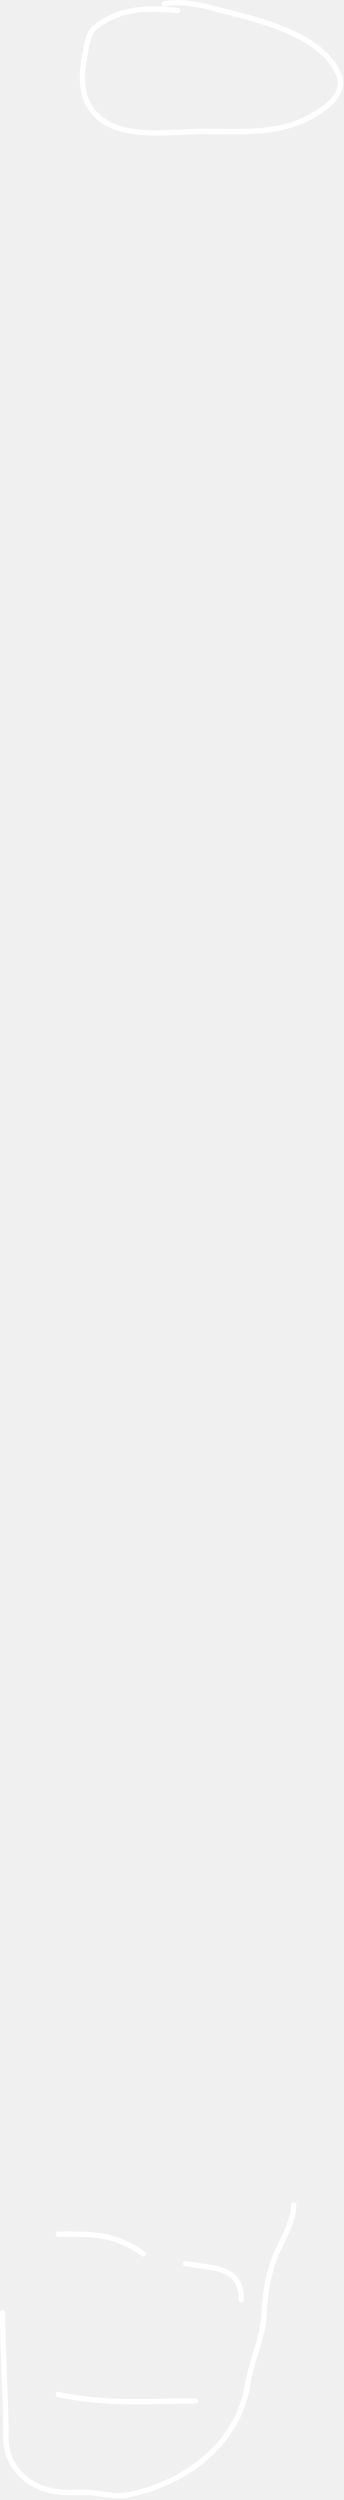
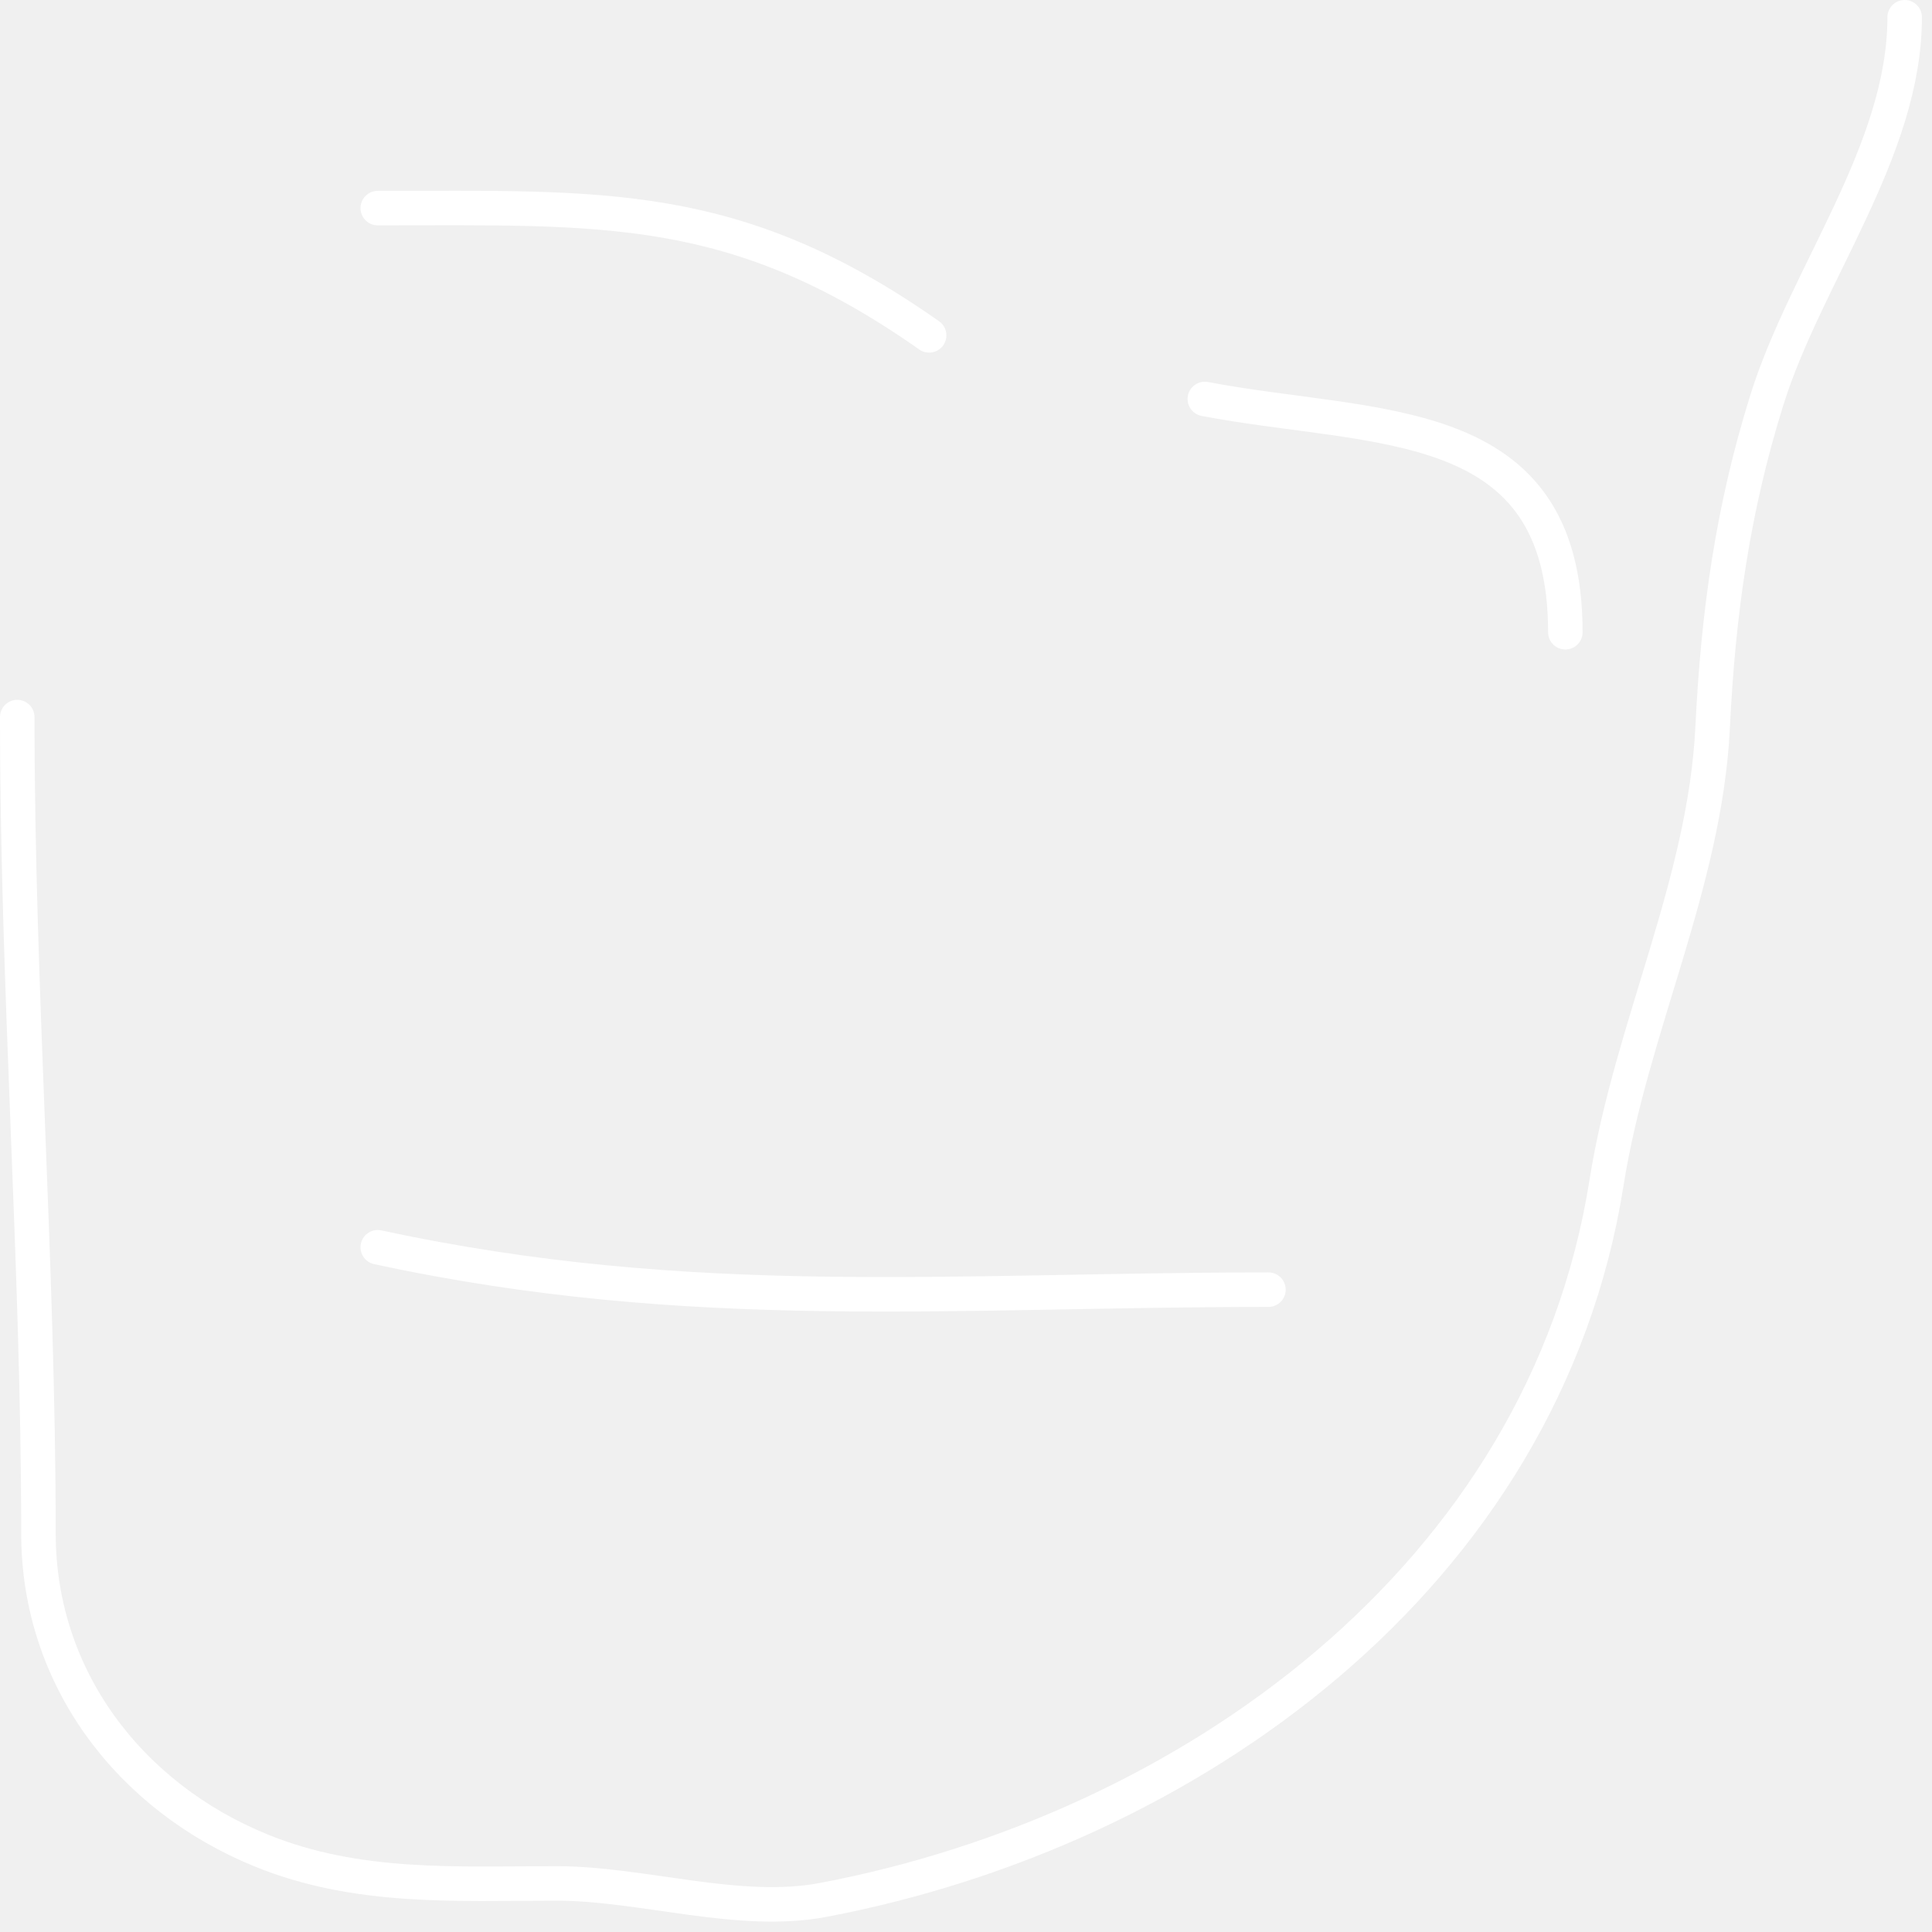
- <svg xmlns="http://www.w3.org/2000/svg" width="129" height="940" viewBox="0 0 129 940" fill="none">
-   <path d="M66.802 3.96C55.396 2.851 45.263 2.835 35.88 10.2C33.772 11.855 33.197 14.234 32.659 16.806C31.075 24.391 29.331 33.977 34.132 40.847C42.92 53.425 63.57 49.38 76.649 49.38C90.541 49.38 104.914 50.764 117.418 43.554C123.017 40.325 130.513 34.988 127.174 27.588C121.11 14.153 101.165 8.454 88.107 5.199C79.692 3.102 70.55 -0.255 61.833 1.483" stroke="white" stroke-width="2" stroke-linecap="round" />
-   <path d="M1 869.569C1 885.302 2.229 901.41 2.229 916.901C2.229 925.248 7.498 932.16 15.138 935.273C20.701 937.539 26.403 937.185 32.281 937.185C37.242 937.185 42.82 939.068 47.716 938.141C68.812 934.15 89.515 919.476 93.135 896.548C94.544 887.622 98.841 879.218 99.282 870.184C99.606 863.541 100.439 857.548 102.424 851.197C104.702 843.908 110.415 836.738 110.415 829" stroke="white" stroke-width="2" stroke-linecap="round" />
-   <path d="M53.863 847.441C42.64 839.554 34.977 840.064 21.899 840.064" stroke="white" stroke-width="2" stroke-linecap="round" />
-   <path d="M69.845 851.129C79.758 853.017 90.745 851.756 90.745 864.652" stroke="white" stroke-width="2" stroke-linecap="round" />
-   <path d="M21.899 900.304C40.073 904.233 55.315 902.763 73.533 902.763" stroke="white" stroke-width="2" stroke-linecap="round" />
+ <svg xmlns="http://www.w3.org/2000/svg" width="112" height="112" viewBox="0 0 112 112" fill="none">
+   <path d="M1 41.569C1 57.302 2.229 73.41 2.229 88.901C2.229 97.248 7.498 104.16 15.138 107.273C20.701 109.539 26.403 109.185 32.281 109.185C37.242 109.185 42.82 111.068 47.716 110.141C68.812 106.15 89.515 91.476 93.135 68.547C94.544 59.622 98.841 51.218 99.282 42.184C99.606 35.541 100.439 29.548 102.424 23.197C104.702 15.908 110.415 8.738 110.415 1" stroke="white" stroke-width="2" stroke-linecap="round" />
+   <path d="M53.863 19.441C42.64 11.554 34.977 12.064 21.899 12.064" stroke="white" stroke-width="2" stroke-linecap="round" />
+   <path d="M69.845 23.129C79.758 25.017 90.745 23.756 90.745 36.652" stroke="white" stroke-width="2" stroke-linecap="round" />
+   <path d="M21.899 72.304C40.073 76.233 55.315 74.763 73.533 74.763" stroke="white" stroke-width="2" stroke-linecap="round" />
</svg>
